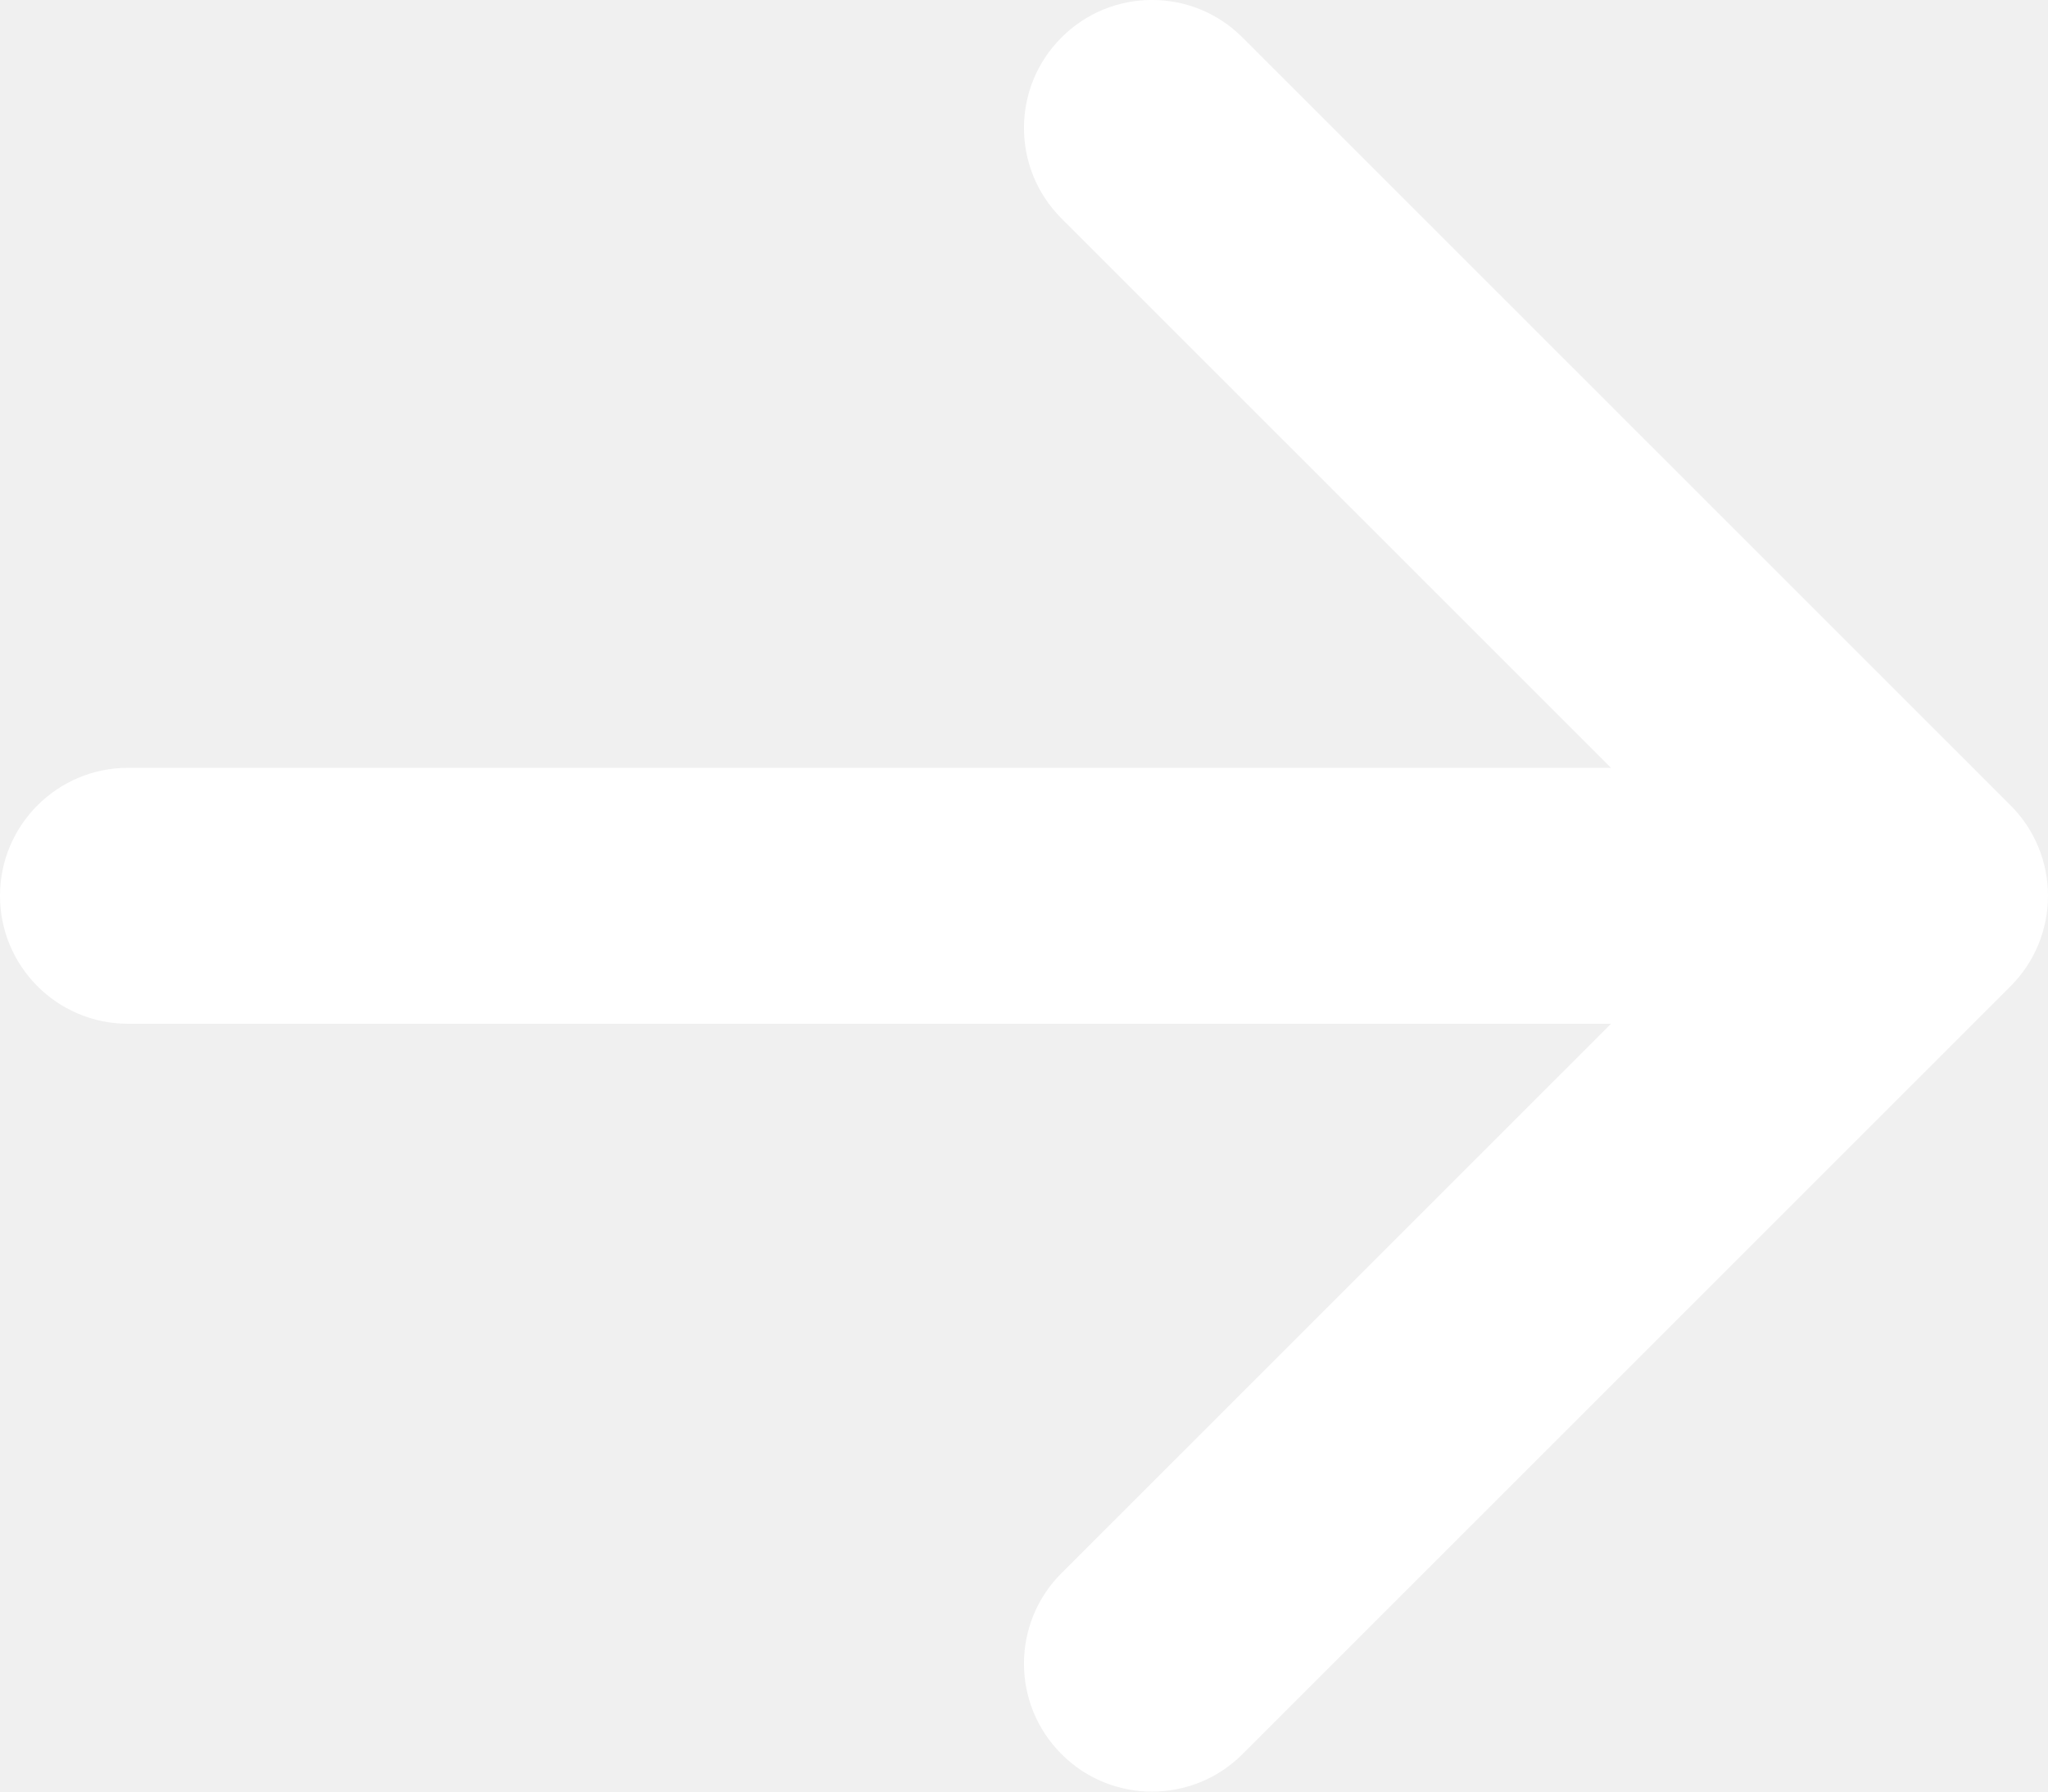
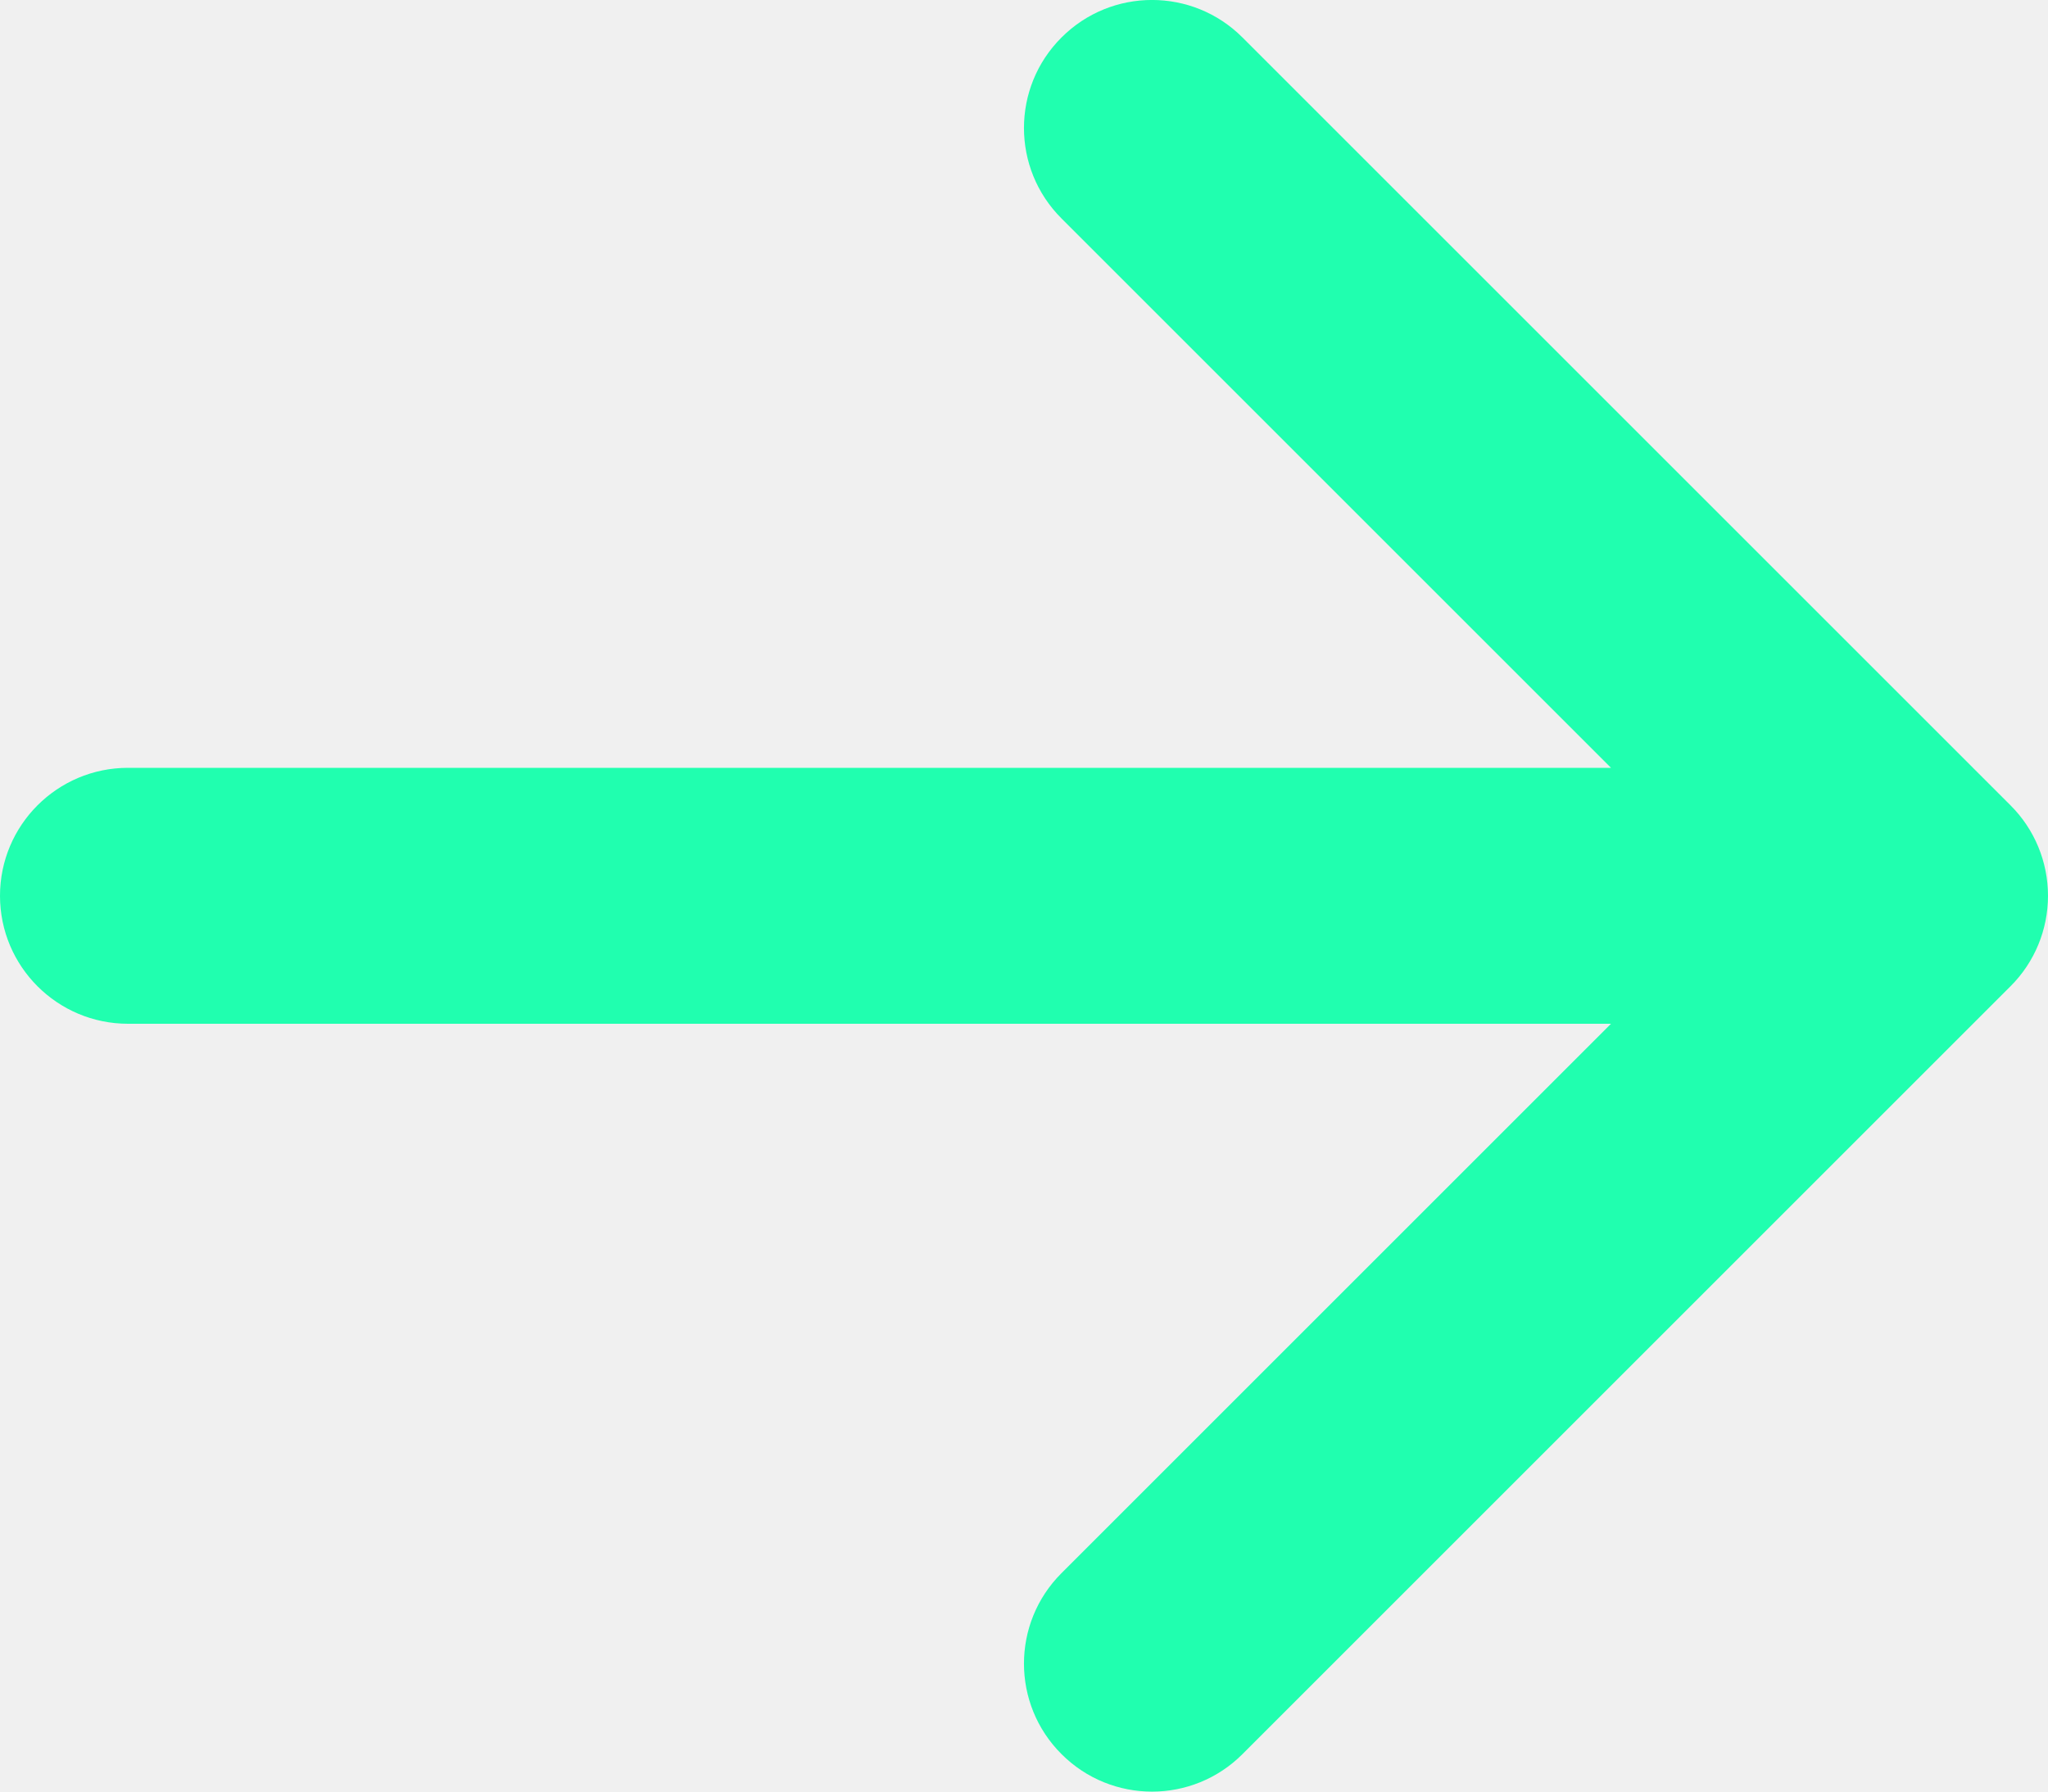
<svg xmlns="http://www.w3.org/2000/svg" width="16" height="14" viewBox="0 0 16 14" fill="none">
-   <path d="M8.293 0.293C8.683 -0.098 9.317 -0.098 9.707 0.293L15.707 6.293C15.895 6.48 16 6.735 16 7C16 7.265 15.895 7.52 15.707 7.707L9.707 13.707C9.317 14.098 8.683 14.098 8.293 13.707C7.902 13.317 7.902 12.683 8.293 12.293L12.586 8L1 8C0.448 8 0 7.552 0 7C0 6.448 0.448 6 1 6L12.586 6L8.293 1.707C7.902 1.317 7.902 0.683 8.293 0.293Z" fill="white" />
+   <path d="M8.293 0.293C8.683 -0.098 9.317 -0.098 9.707 0.293L15.707 6.293C15.895 6.48 16 6.735 16 7C16 7.265 15.895 7.52 15.707 7.707L9.707 13.707C9.317 14.098 8.683 14.098 8.293 13.707C7.902 13.317 7.902 12.683 8.293 12.293L12.586 8L1 8C0.448 8 0 7.552 0 7C0 6.448 0.448 6 1 6L12.586 6L8.293 1.707C7.902 1.317 7.902 0.683 8.293 0.293Z" fill="#20FFAF" />
</svg>
